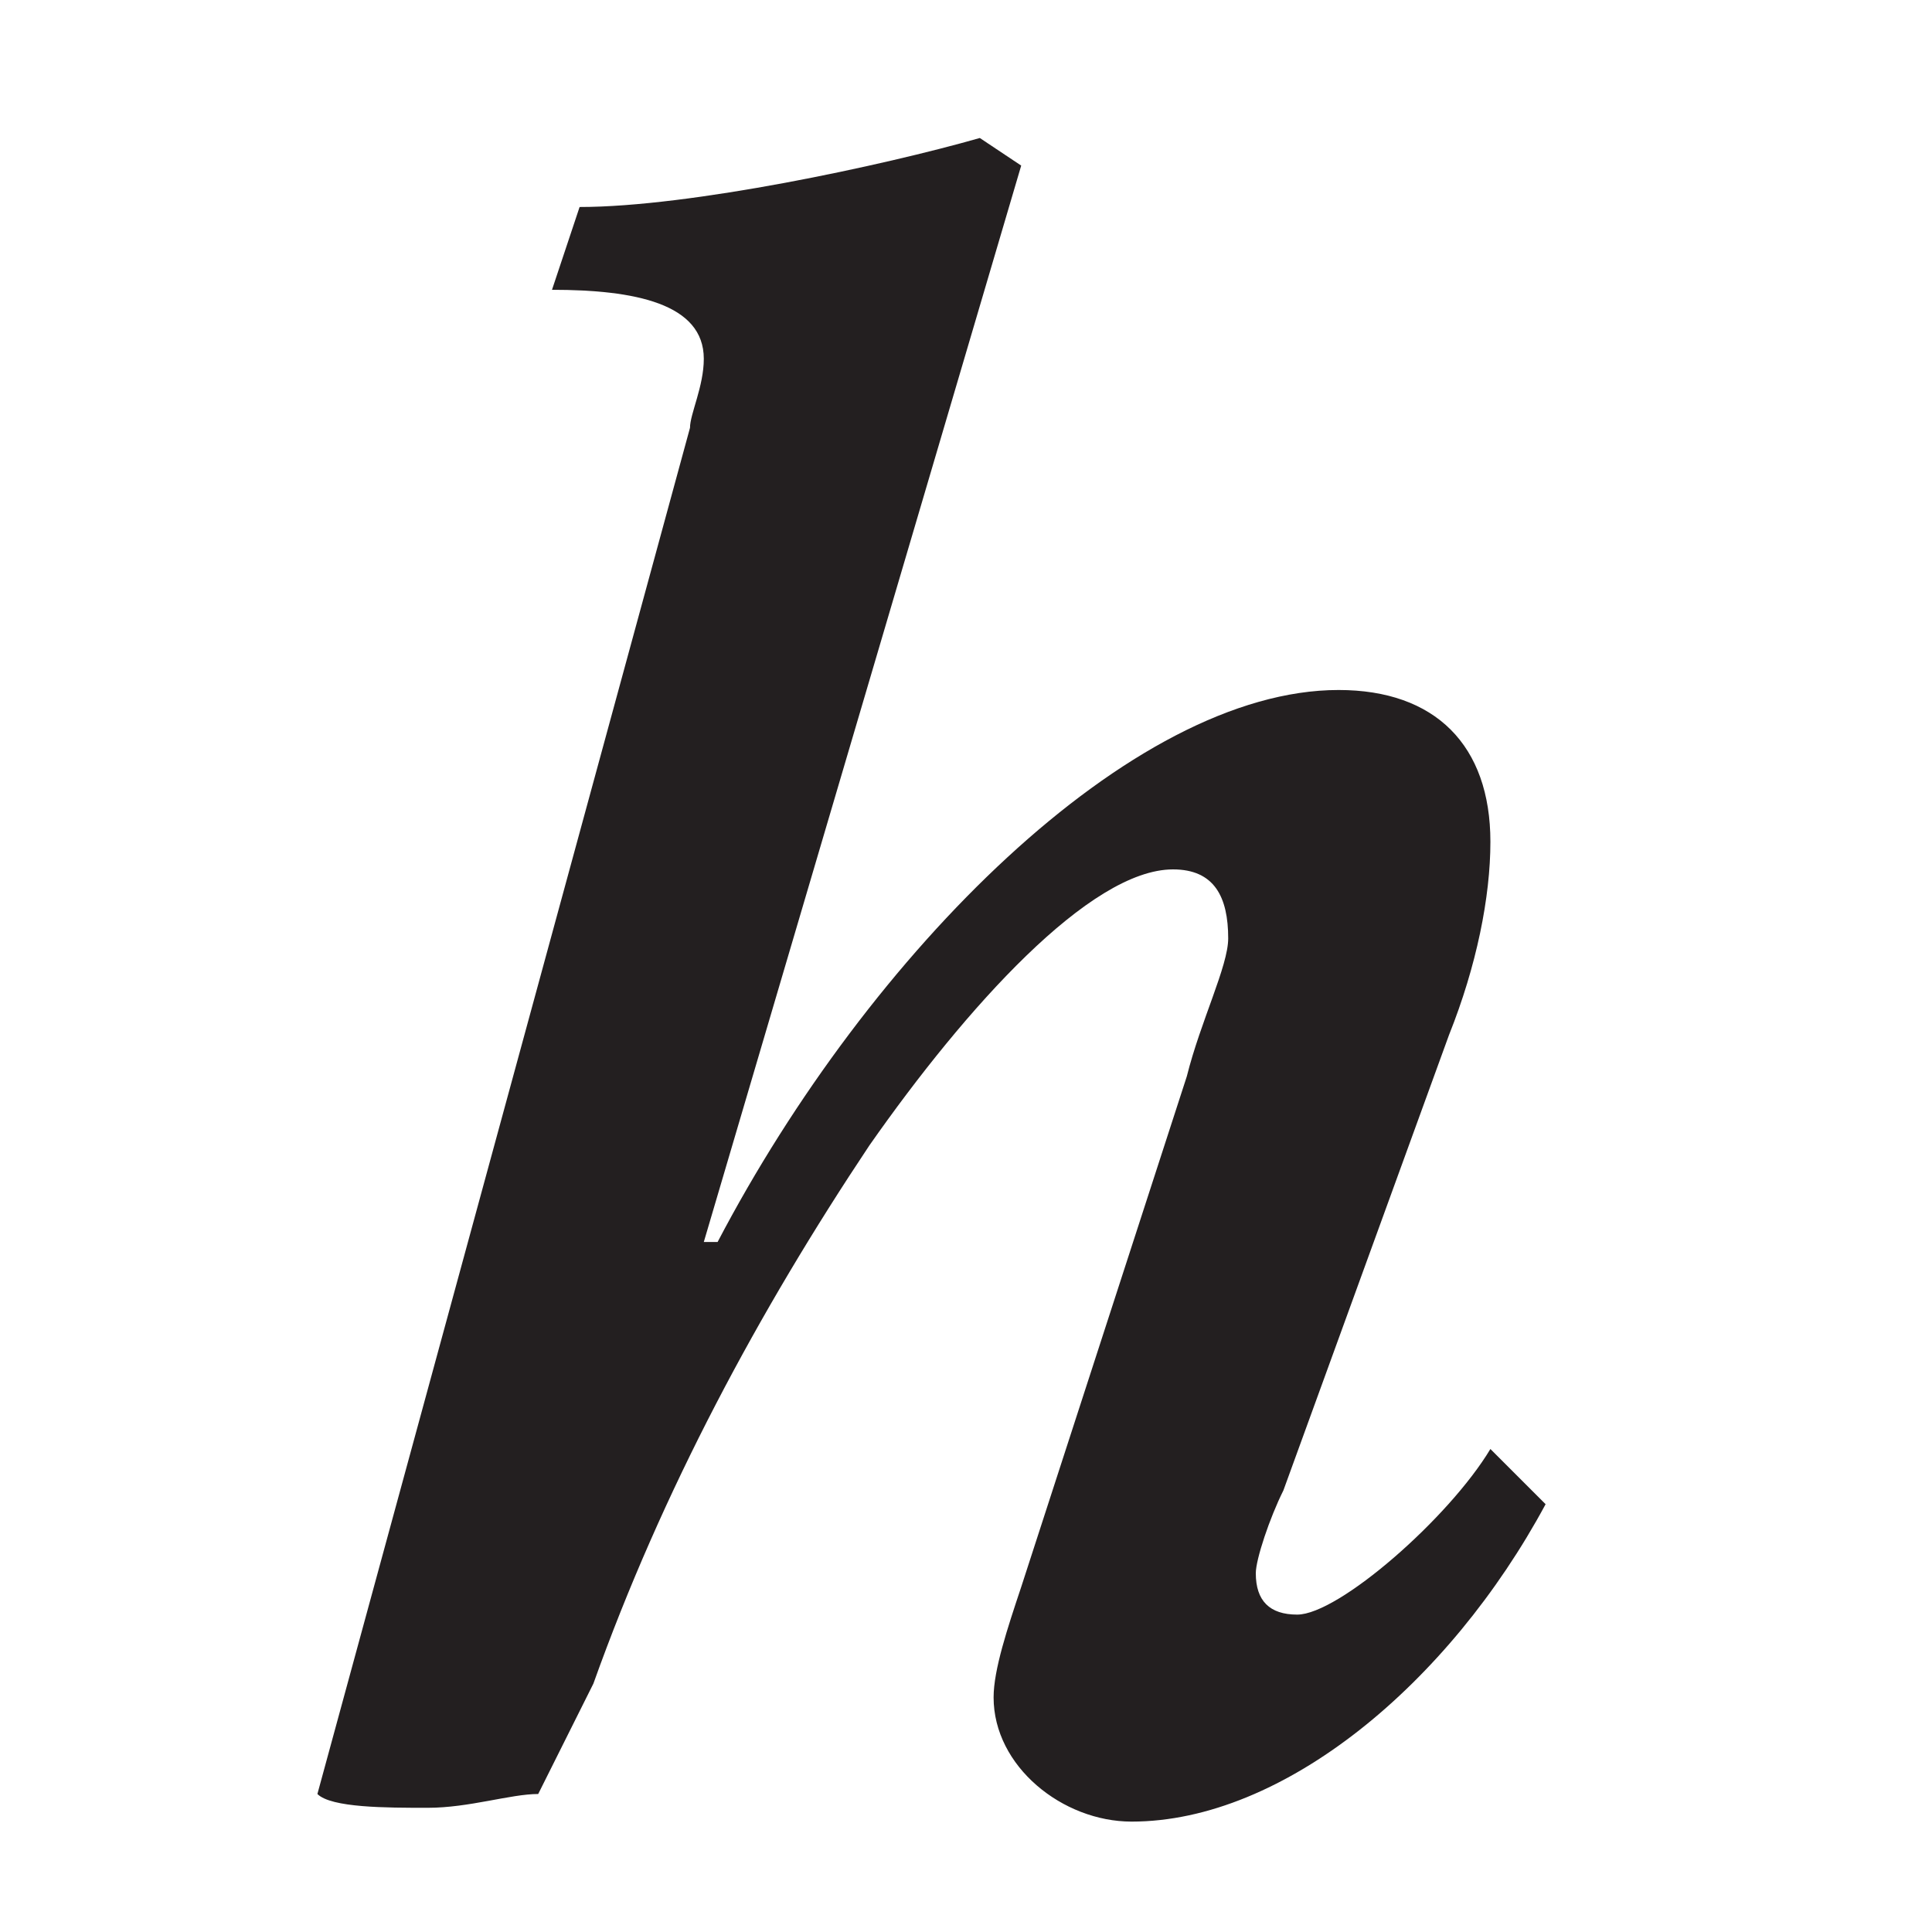
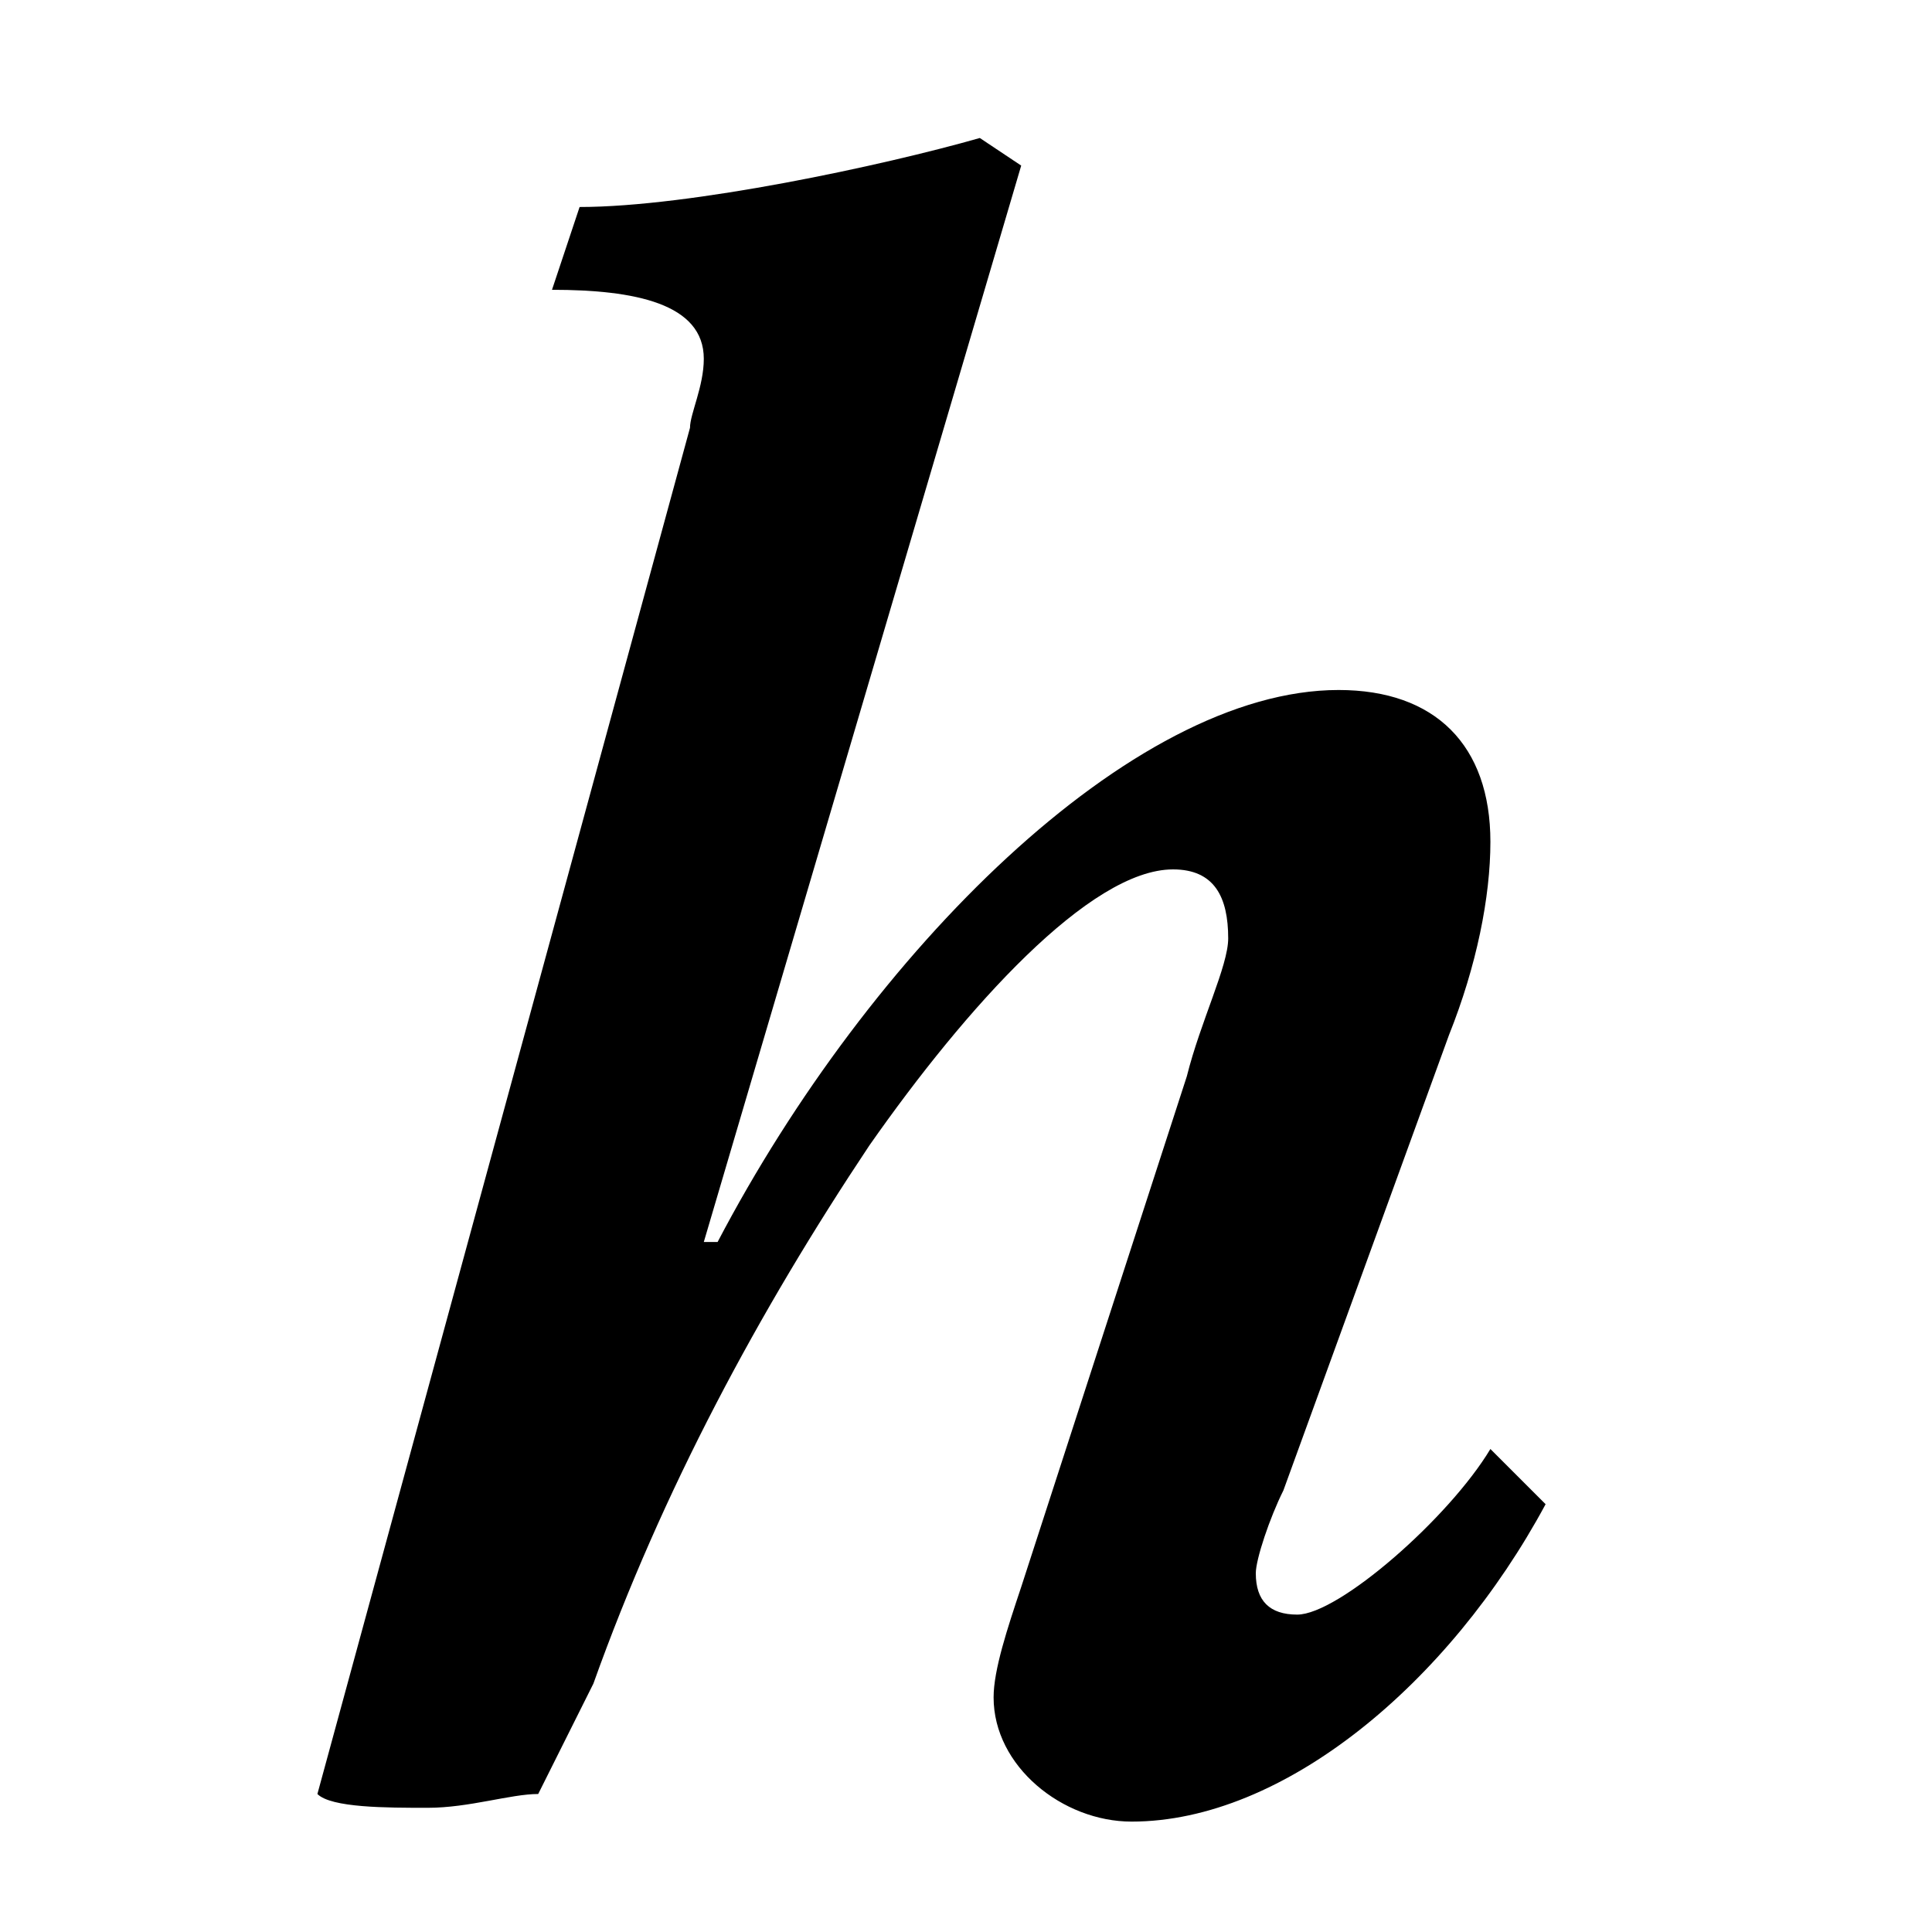
- <svg xmlns="http://www.w3.org/2000/svg" version="1.1" id="Layer_1" x="0px" y="0px" width="14px" height="14px" viewBox="0 0 14 14" style="enable-background:new 0 0 14 14;" xml:space="preserve">
-   <style type="text/css">
- 	.st0{fill:#231F20;}
- </style>
-   <path class="st0" d="M8.2,13.2c-0.5,0-1-0.4-1-0.9c0-0.2,0.1-0.5,0.2-0.8l1.2-3.7C8.7,7.4,8.9,7,8.9,6.8c0-0.3-0.1-0.5-0.4-0.5  c-0.6,0-1.5,1-2.2,2c-0.8,1.2-1.5,2.5-2,3.9L3.9,13c-0.2,0-0.5,0.1-0.8,0.1c-0.3,0-0.7,0-0.8-0.1L5,3.1c0-0.1,0.1-0.3,0.1-0.5  c0-0.4-0.5-0.5-1.1-0.5l0.2-0.6c0.8,0,2.2-0.3,2.9-0.5l0.3,0.2L5.1,9l0.1,0c1.1-2.1,3-4,4.5-4c0.7,0,1.1,0.4,1.1,1.1  c0,0.4-0.1,0.9-0.3,1.4l-1.2,3.3c-0.1,0.2-0.2,0.5-0.2,0.6c0,0.2,0.1,0.3,0.3,0.3c0.3,0,1.1-0.7,1.4-1.2l0.4,0.4  C10.5,12.2,9.3,13.2,8.2,13.2z" />
+ <svg xmlns="http://www.w3.org/2000/svg" version="1.1" id="Layer_1" x="0px" y="0px" width="14px" height="14px" viewBox="0 0 14 14" enable-background="new 0 0 14 14" xml:space="preserve">
+   <path d="M8.2,13.2c-0.5,0-1-0.4-1-0.9c0-0.2,0.1-0.5,0.2-0.8l1.2-3.7c0.1-0.4,0.3-0.8,0.3-1c0-0.3-0.1-0.5-0.4-0.5  c-0.6,0-1.5,1-2.2,2c-0.8,1.2-1.5,2.5-2,3.9L3.9,13c-0.2,0-0.5,0.1-0.8,0.1s-0.7,0-0.8-0.1L5,3.1C5,3,5.1,2.8,5.1,2.6  c0-0.4-0.5-0.5-1.1-0.5l0.2-0.6C5,1.5,6.4,1.2,7.1,1l0.3,0.2L5.1,9h0.1c1.1-2.1,3-4,4.5-4c0.7,0,1.1,0.4,1.1,1.1  c0,0.4-0.1,0.9-0.3,1.4l-1.2,3.3c-0.1,0.2-0.2,0.5-0.2,0.6c0,0.2,0.1,0.3,0.3,0.3c0.3,0,1.1-0.7,1.4-1.2l0.4,0.4  C10.5,12.2,9.3,13.2,8.2,13.2z" />
</svg>
